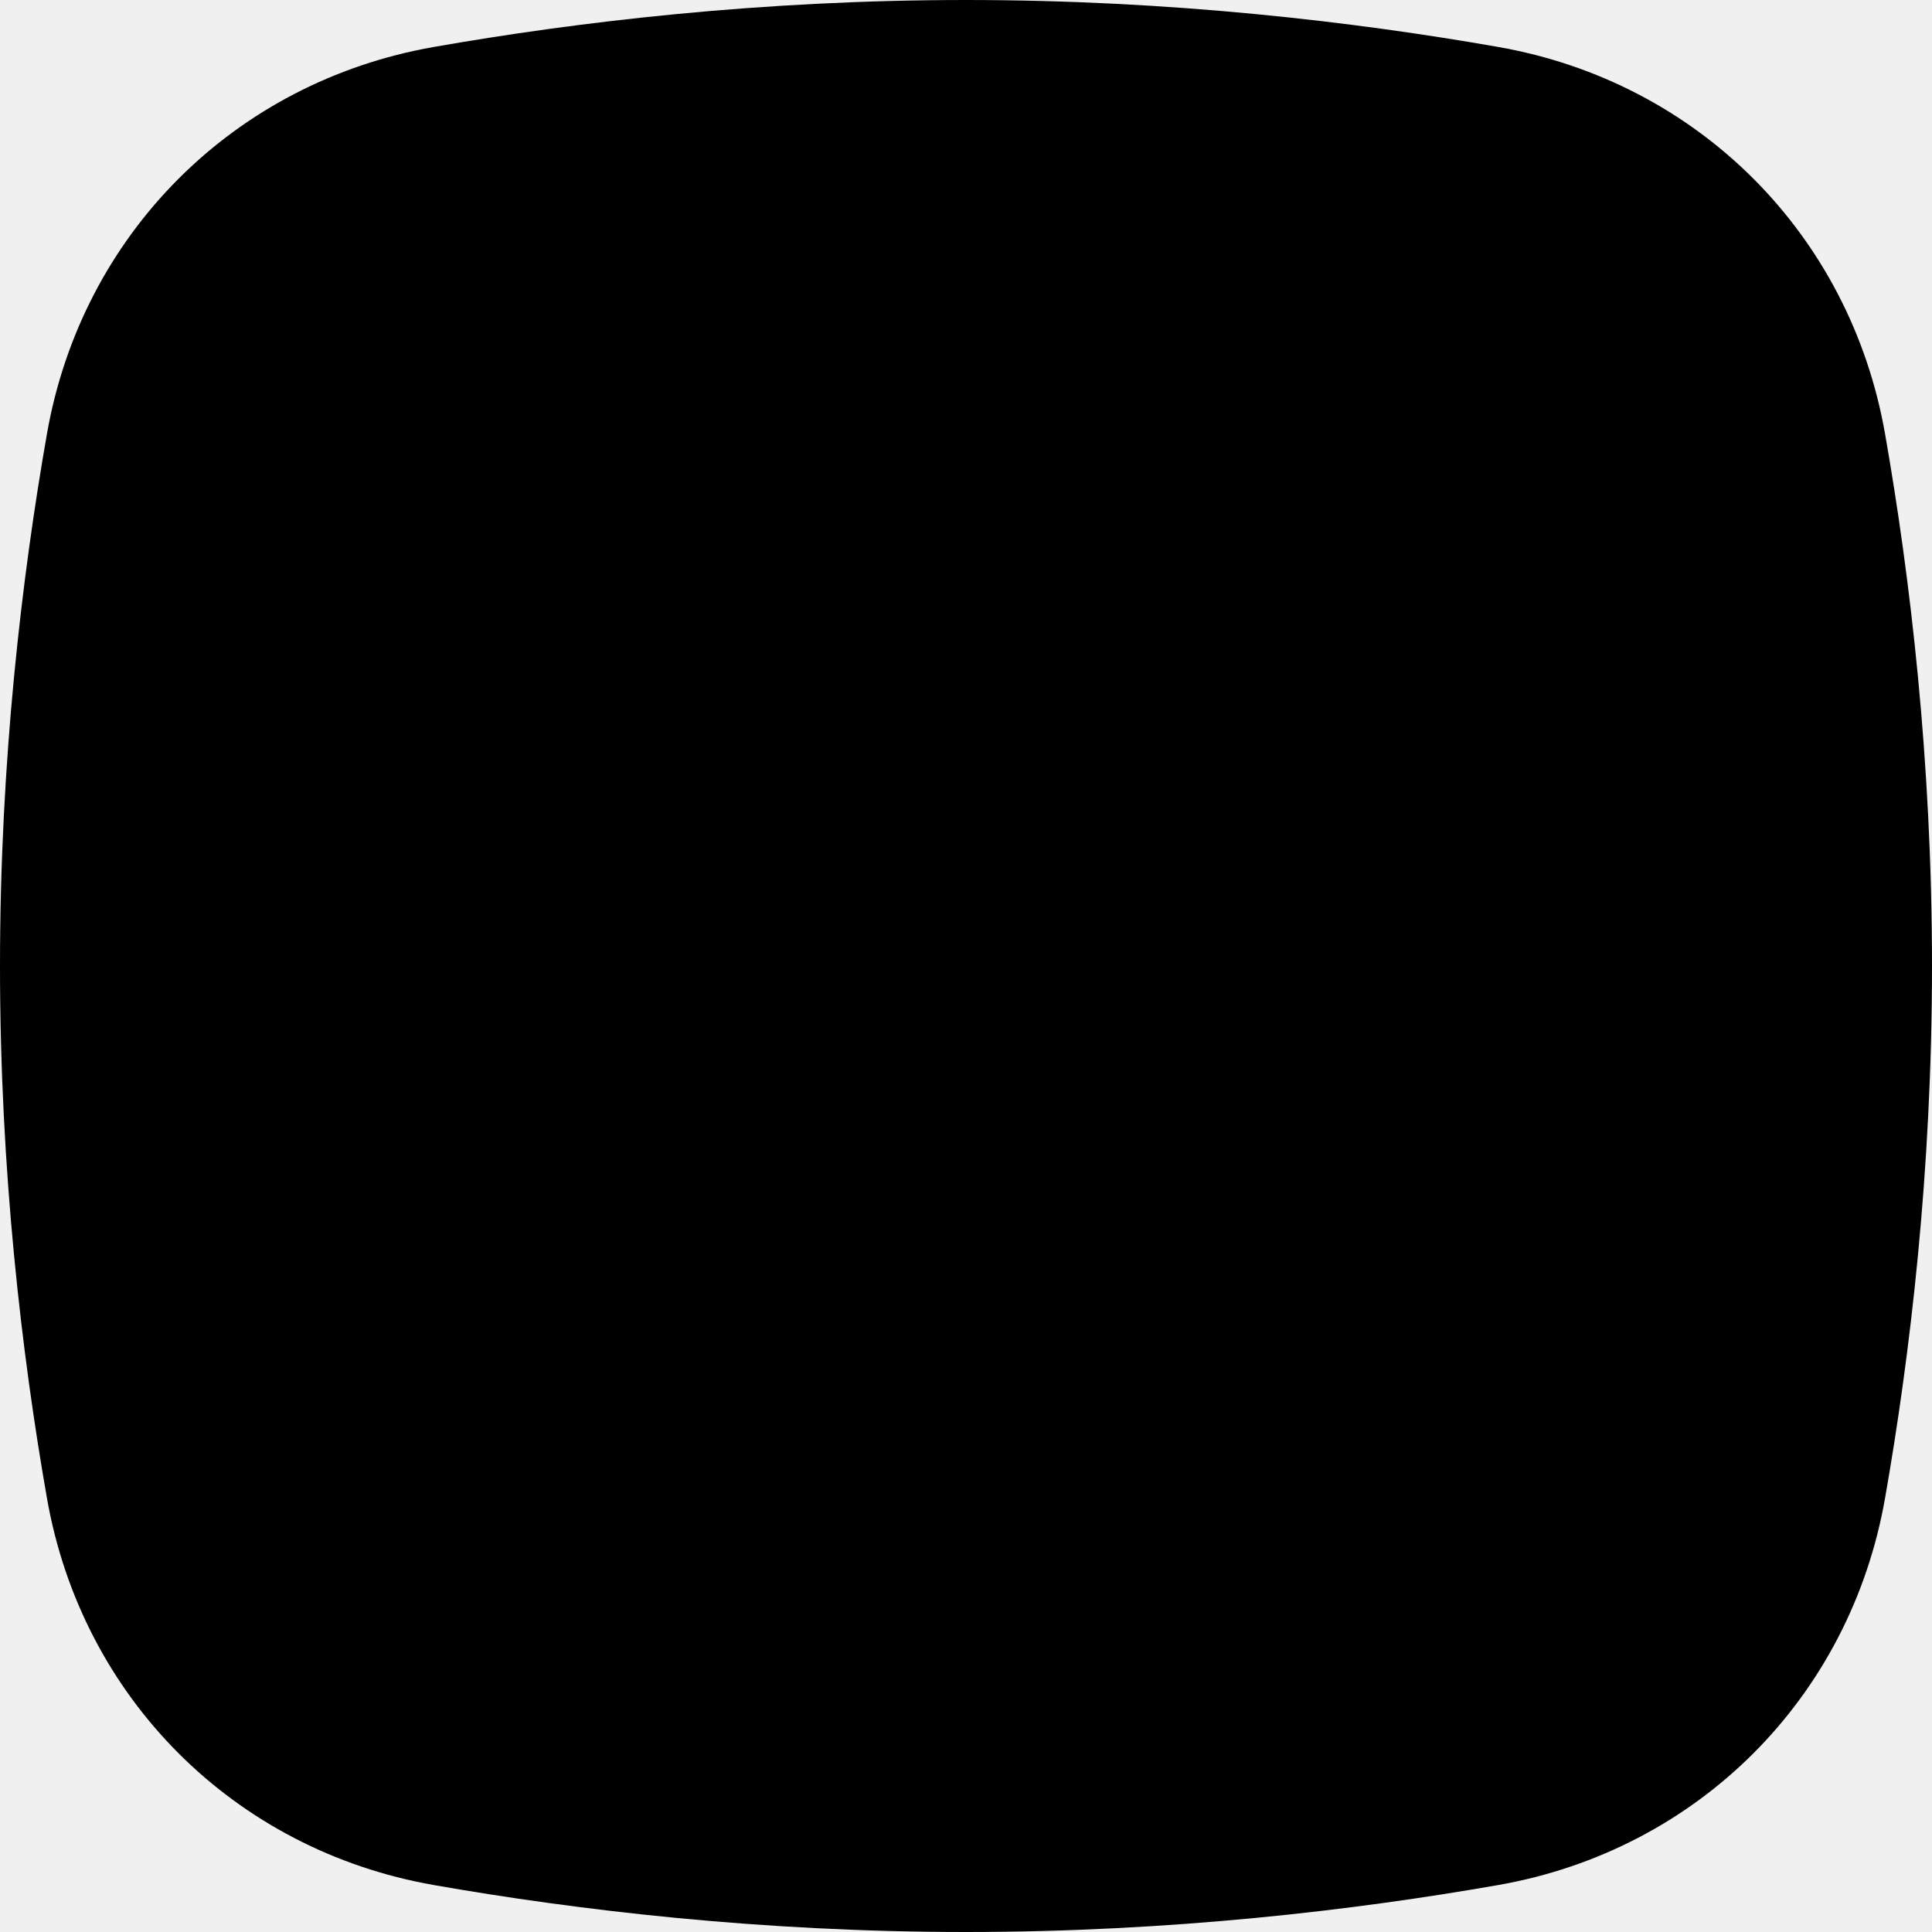
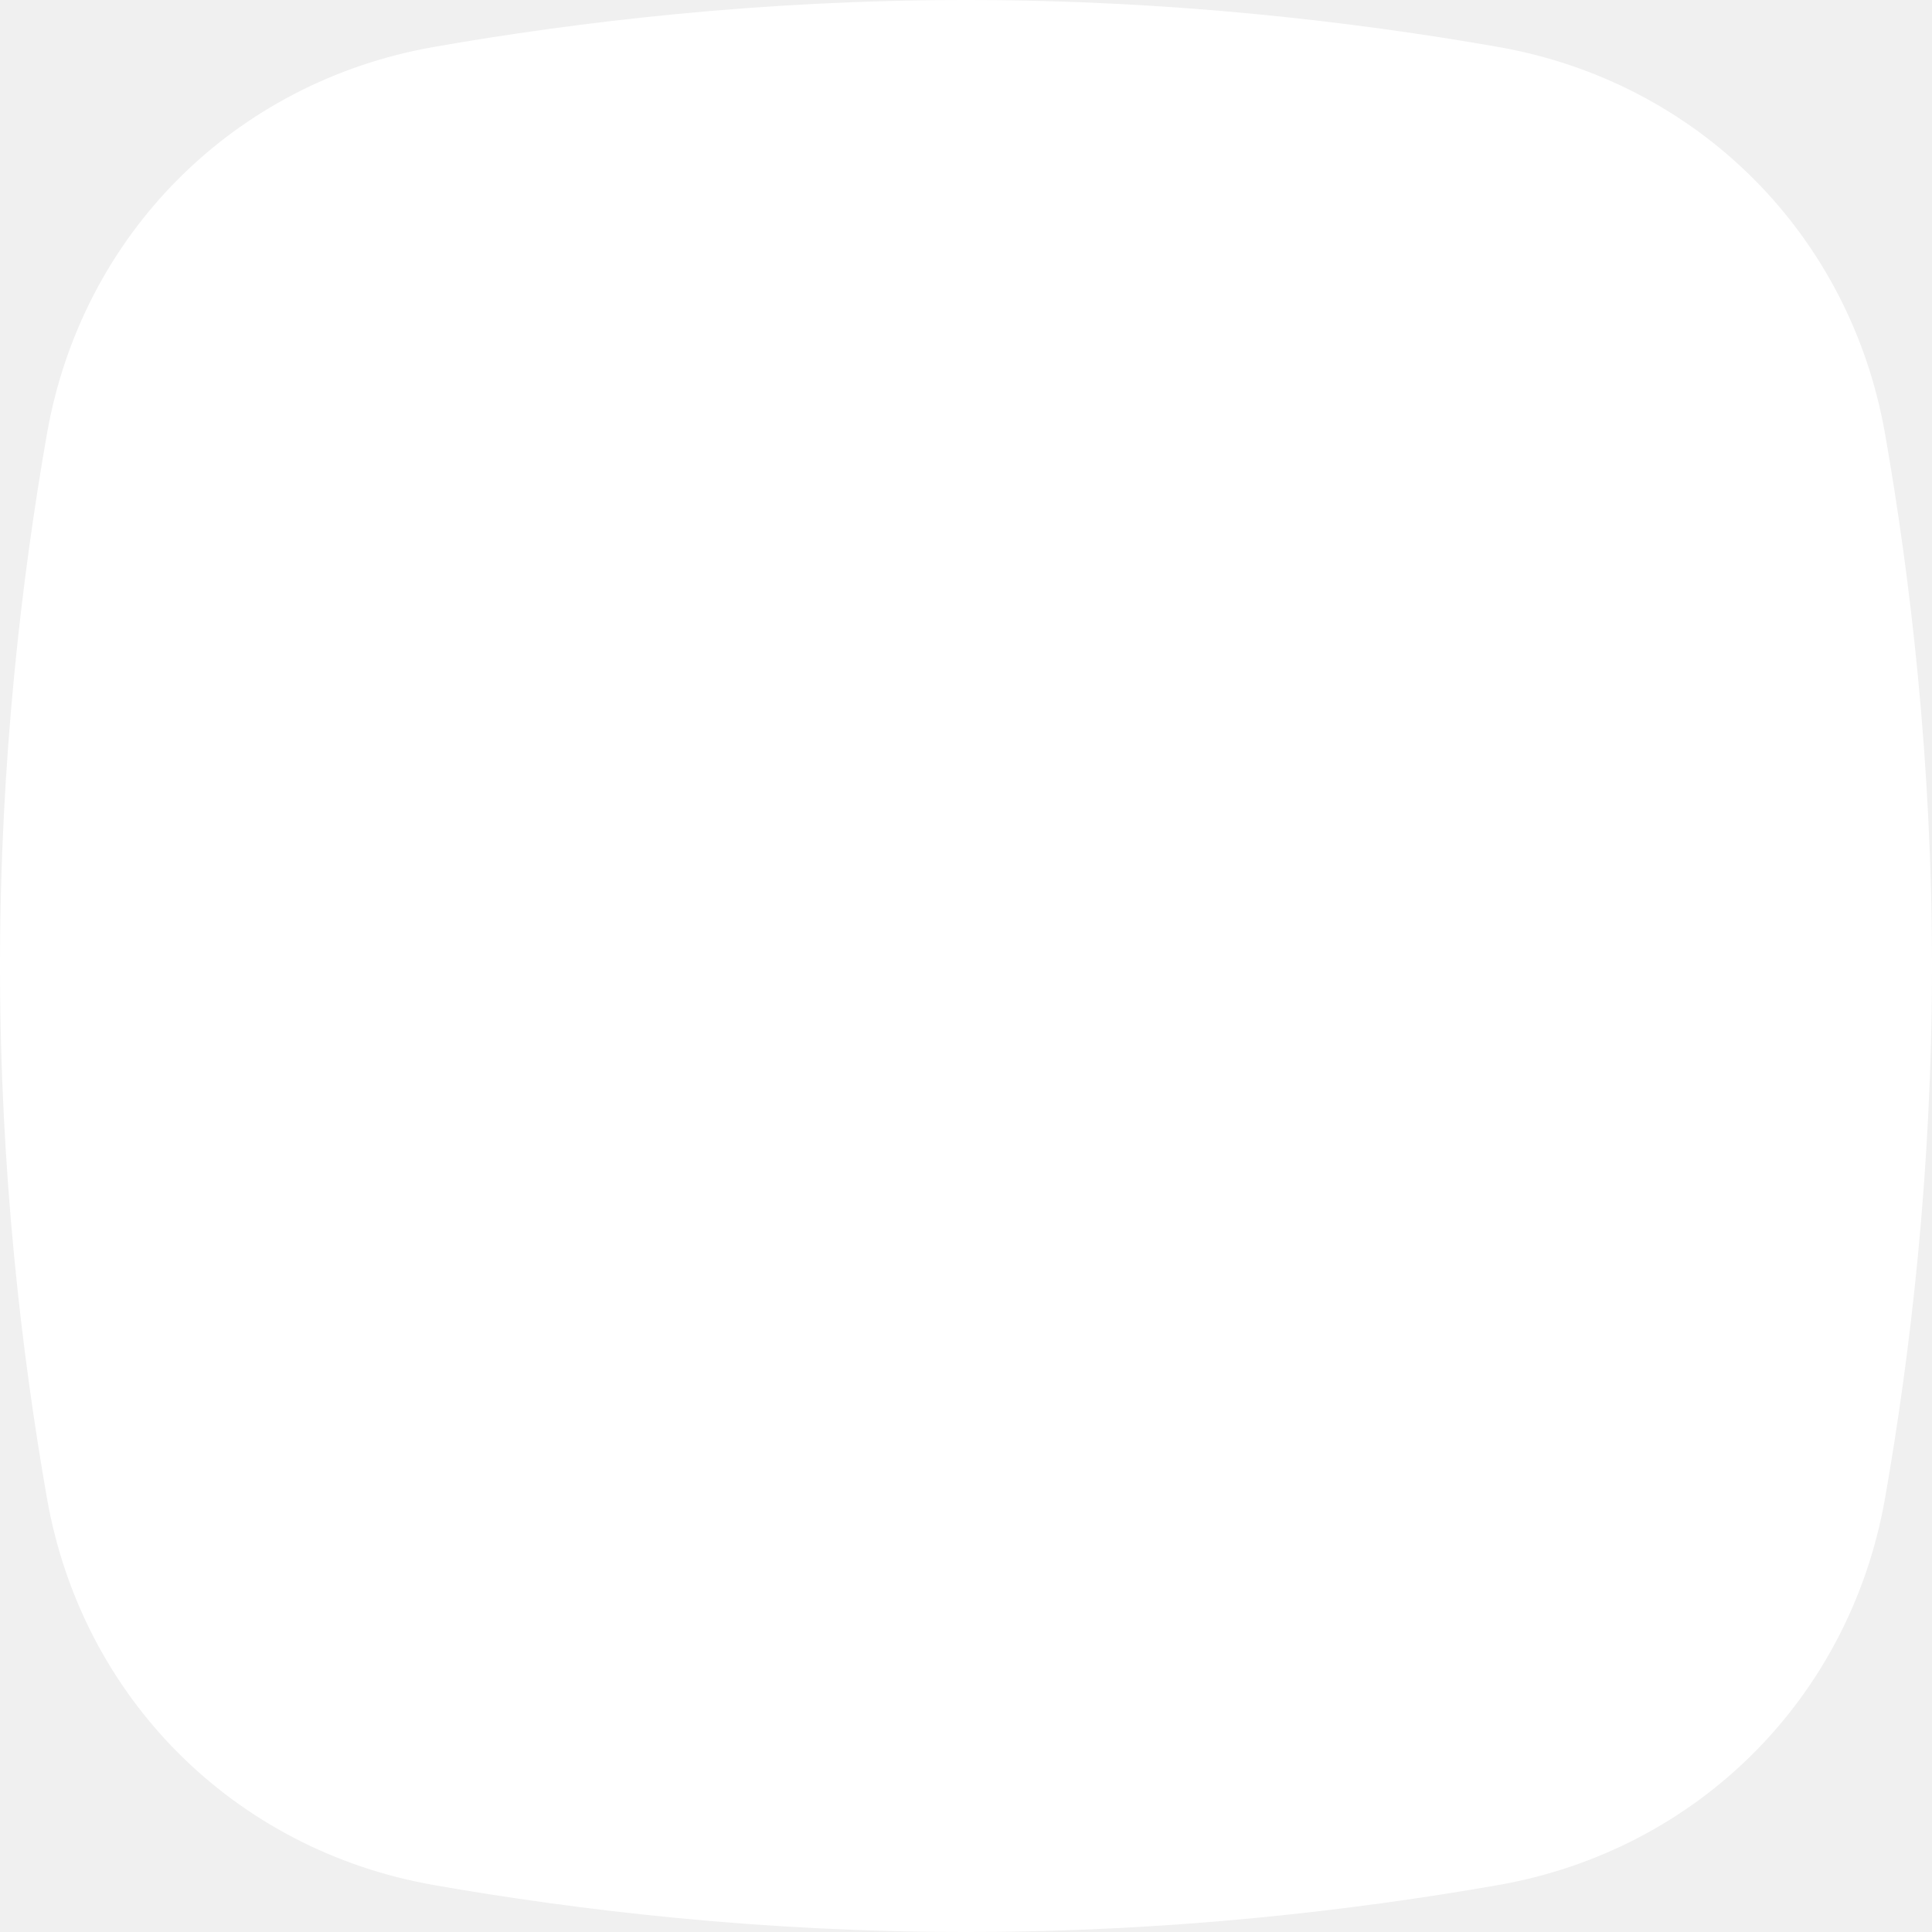
<svg xmlns="http://www.w3.org/2000/svg" width="72" height="72" viewBox="0 0 72 72" fill="none">
-   <path d="M1.51729e-05 36C1.83997e-05 43.656 0.814 50.498 1.75 55.834C3.055 63.274 8.726 68.945 16.166 70.25C21.502 71.186 28.344 72 36 72C43.656 72 50.498 71.186 55.834 70.25C63.274 68.945 68.945 63.274 70.25 55.834C71.186 50.498 72 43.656 72 36C72 28.344 71.186 21.502 70.25 16.166C68.945 8.726 63.274 3.055 55.834 1.75C50.498 0.814 43.656 0 36 0C28.344 0 21.502 0.814 16.166 1.75C8.726 3.055 3.055 8.726 1.75 16.166C0.814 21.502 1.1946e-05 28.344 1.51729e-05 36Z" fill="black" fill-opacity="1" />
+   <path d="M1.51729e-05 36C1.83997e-05 43.656 0.814 50.498 1.75 55.834C3.055 63.274 8.726 68.945 16.166 70.25C21.502 71.186 28.344 72 36 72C43.656 72 50.498 71.186 55.834 70.25C63.274 68.945 68.945 63.274 70.25 55.834C71.186 50.498 72 43.656 72 36C72 28.344 71.186 21.502 70.25 16.166C68.945 8.726 63.274 3.055 55.834 1.75C50.498 0.814 43.656 0 36 0C28.344 0 21.502 0.814 16.166 1.75C8.726 3.055 3.055 8.726 1.75 16.166C0.814 21.502 1.1946e-05 28.344 1.51729e-05 36Z" fill="#ffffff" fill-opacity="1" />
</svg>
